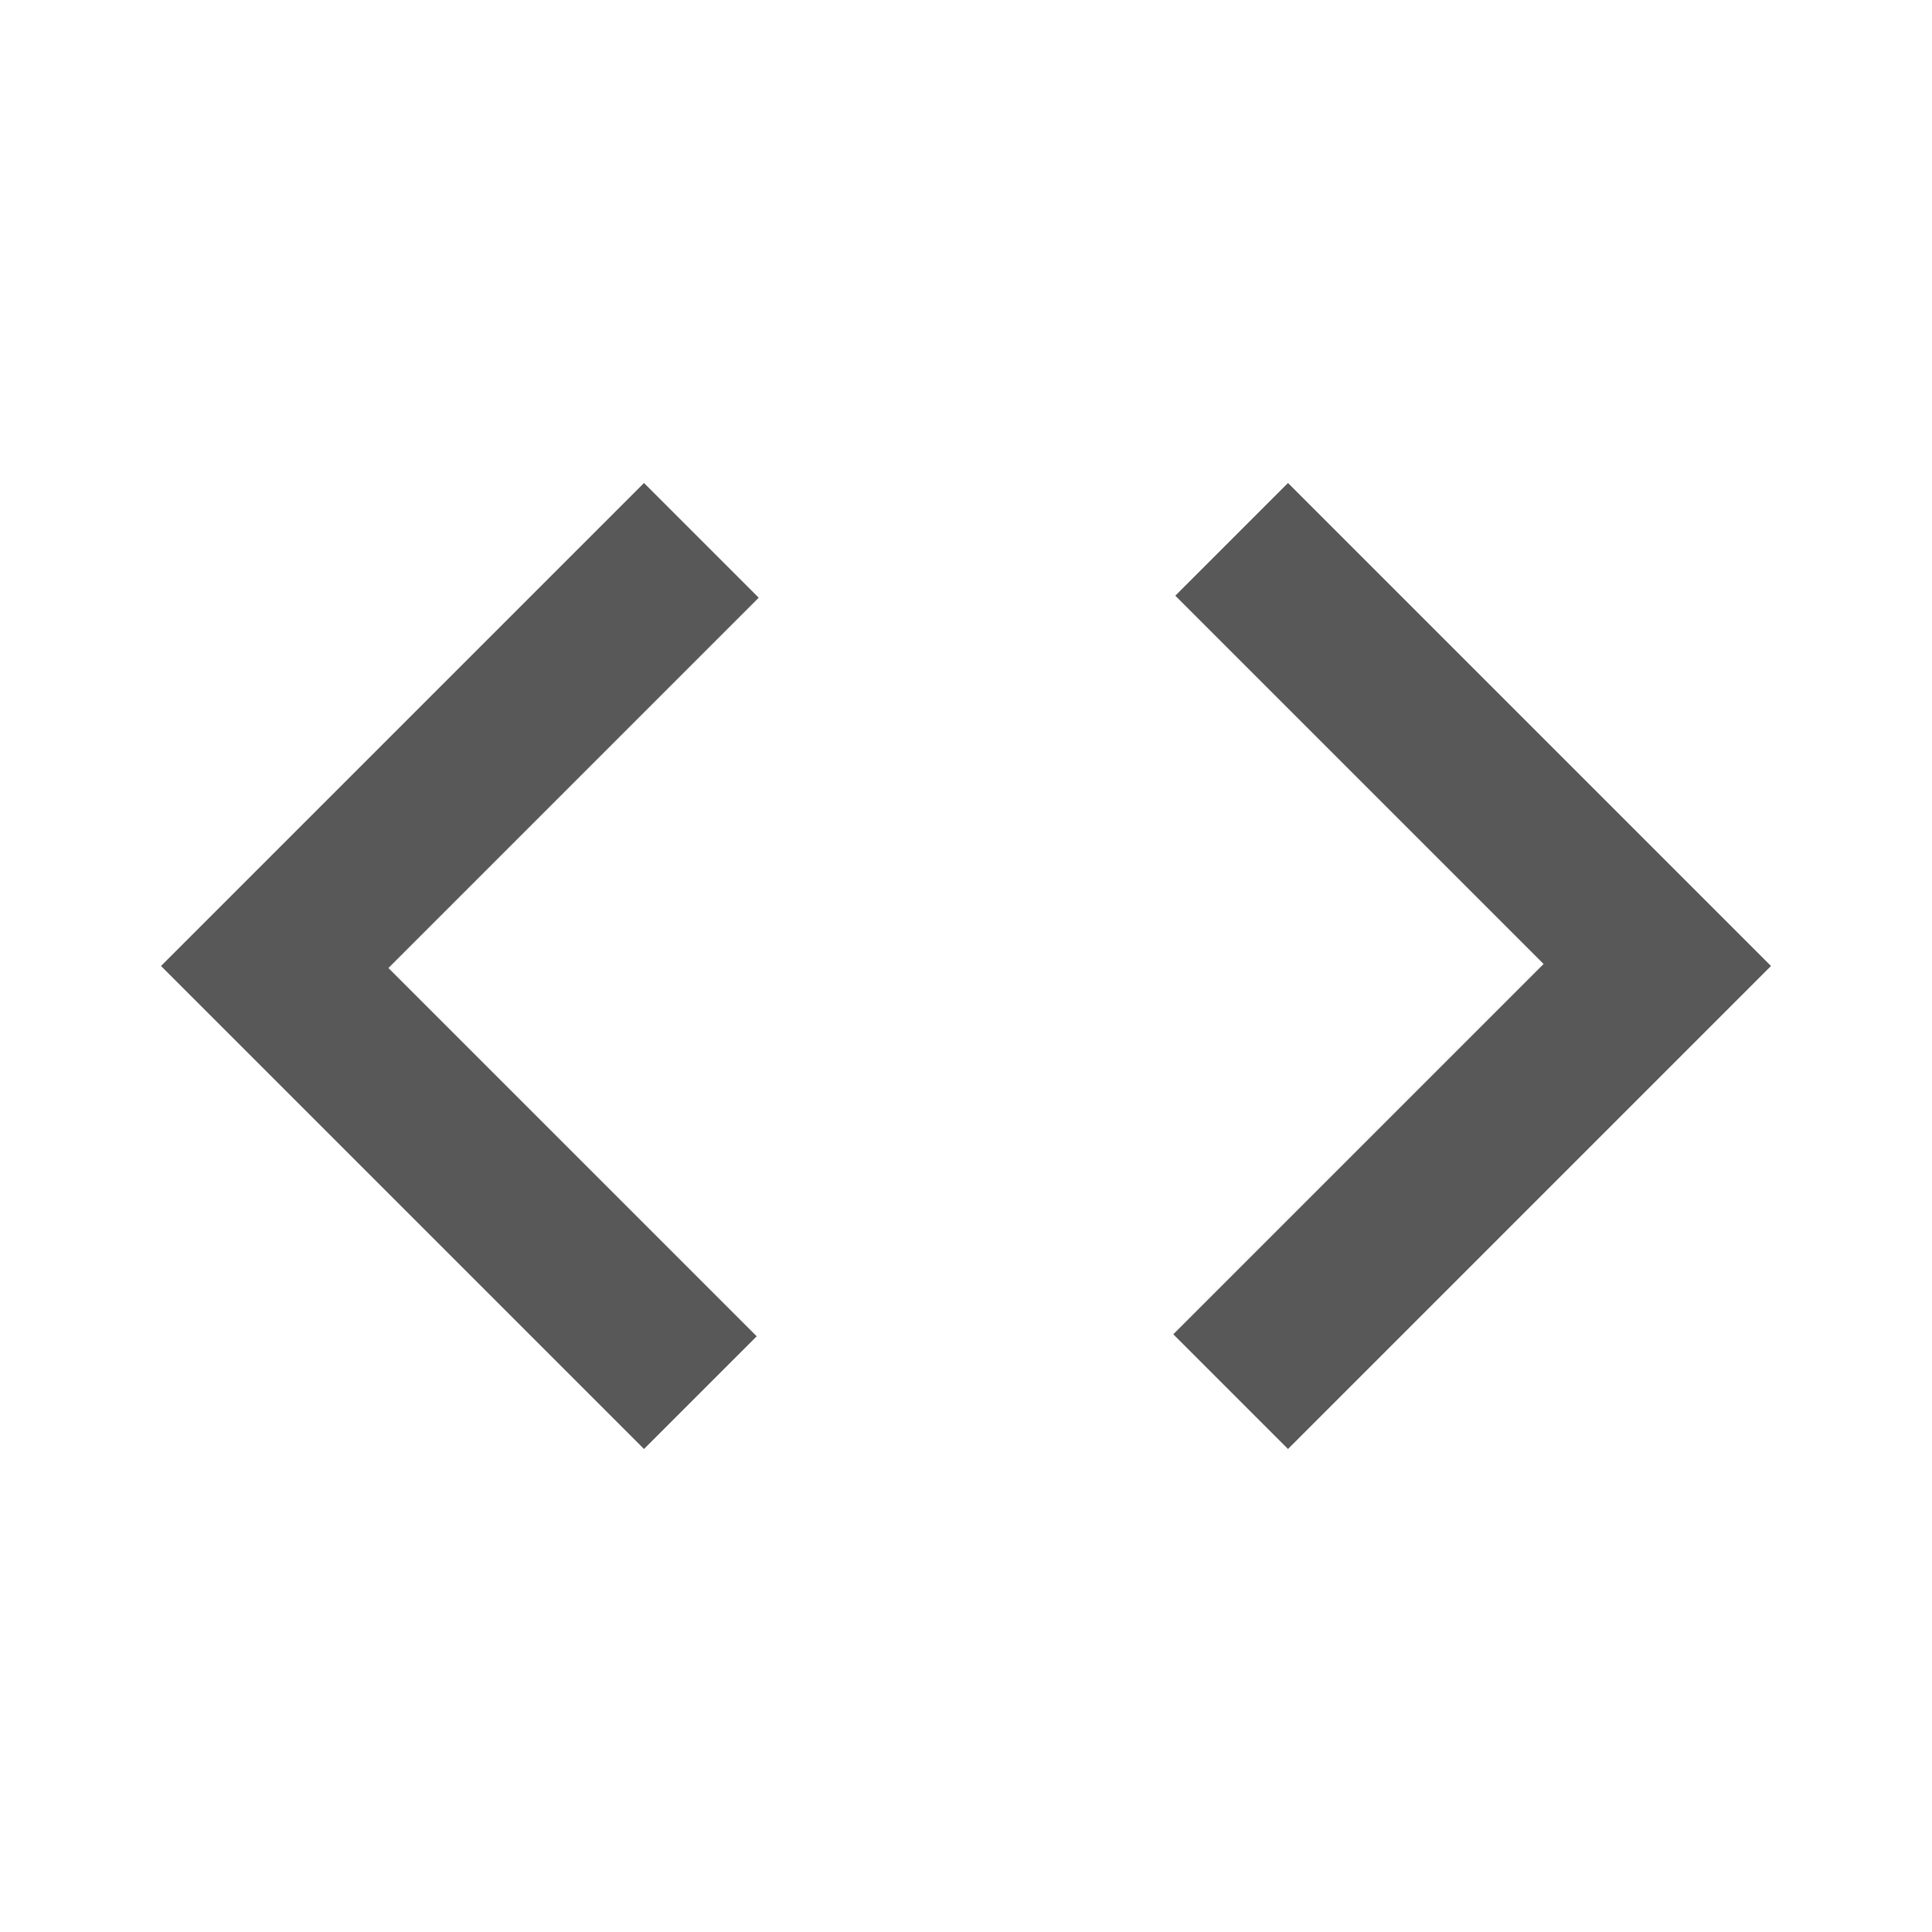
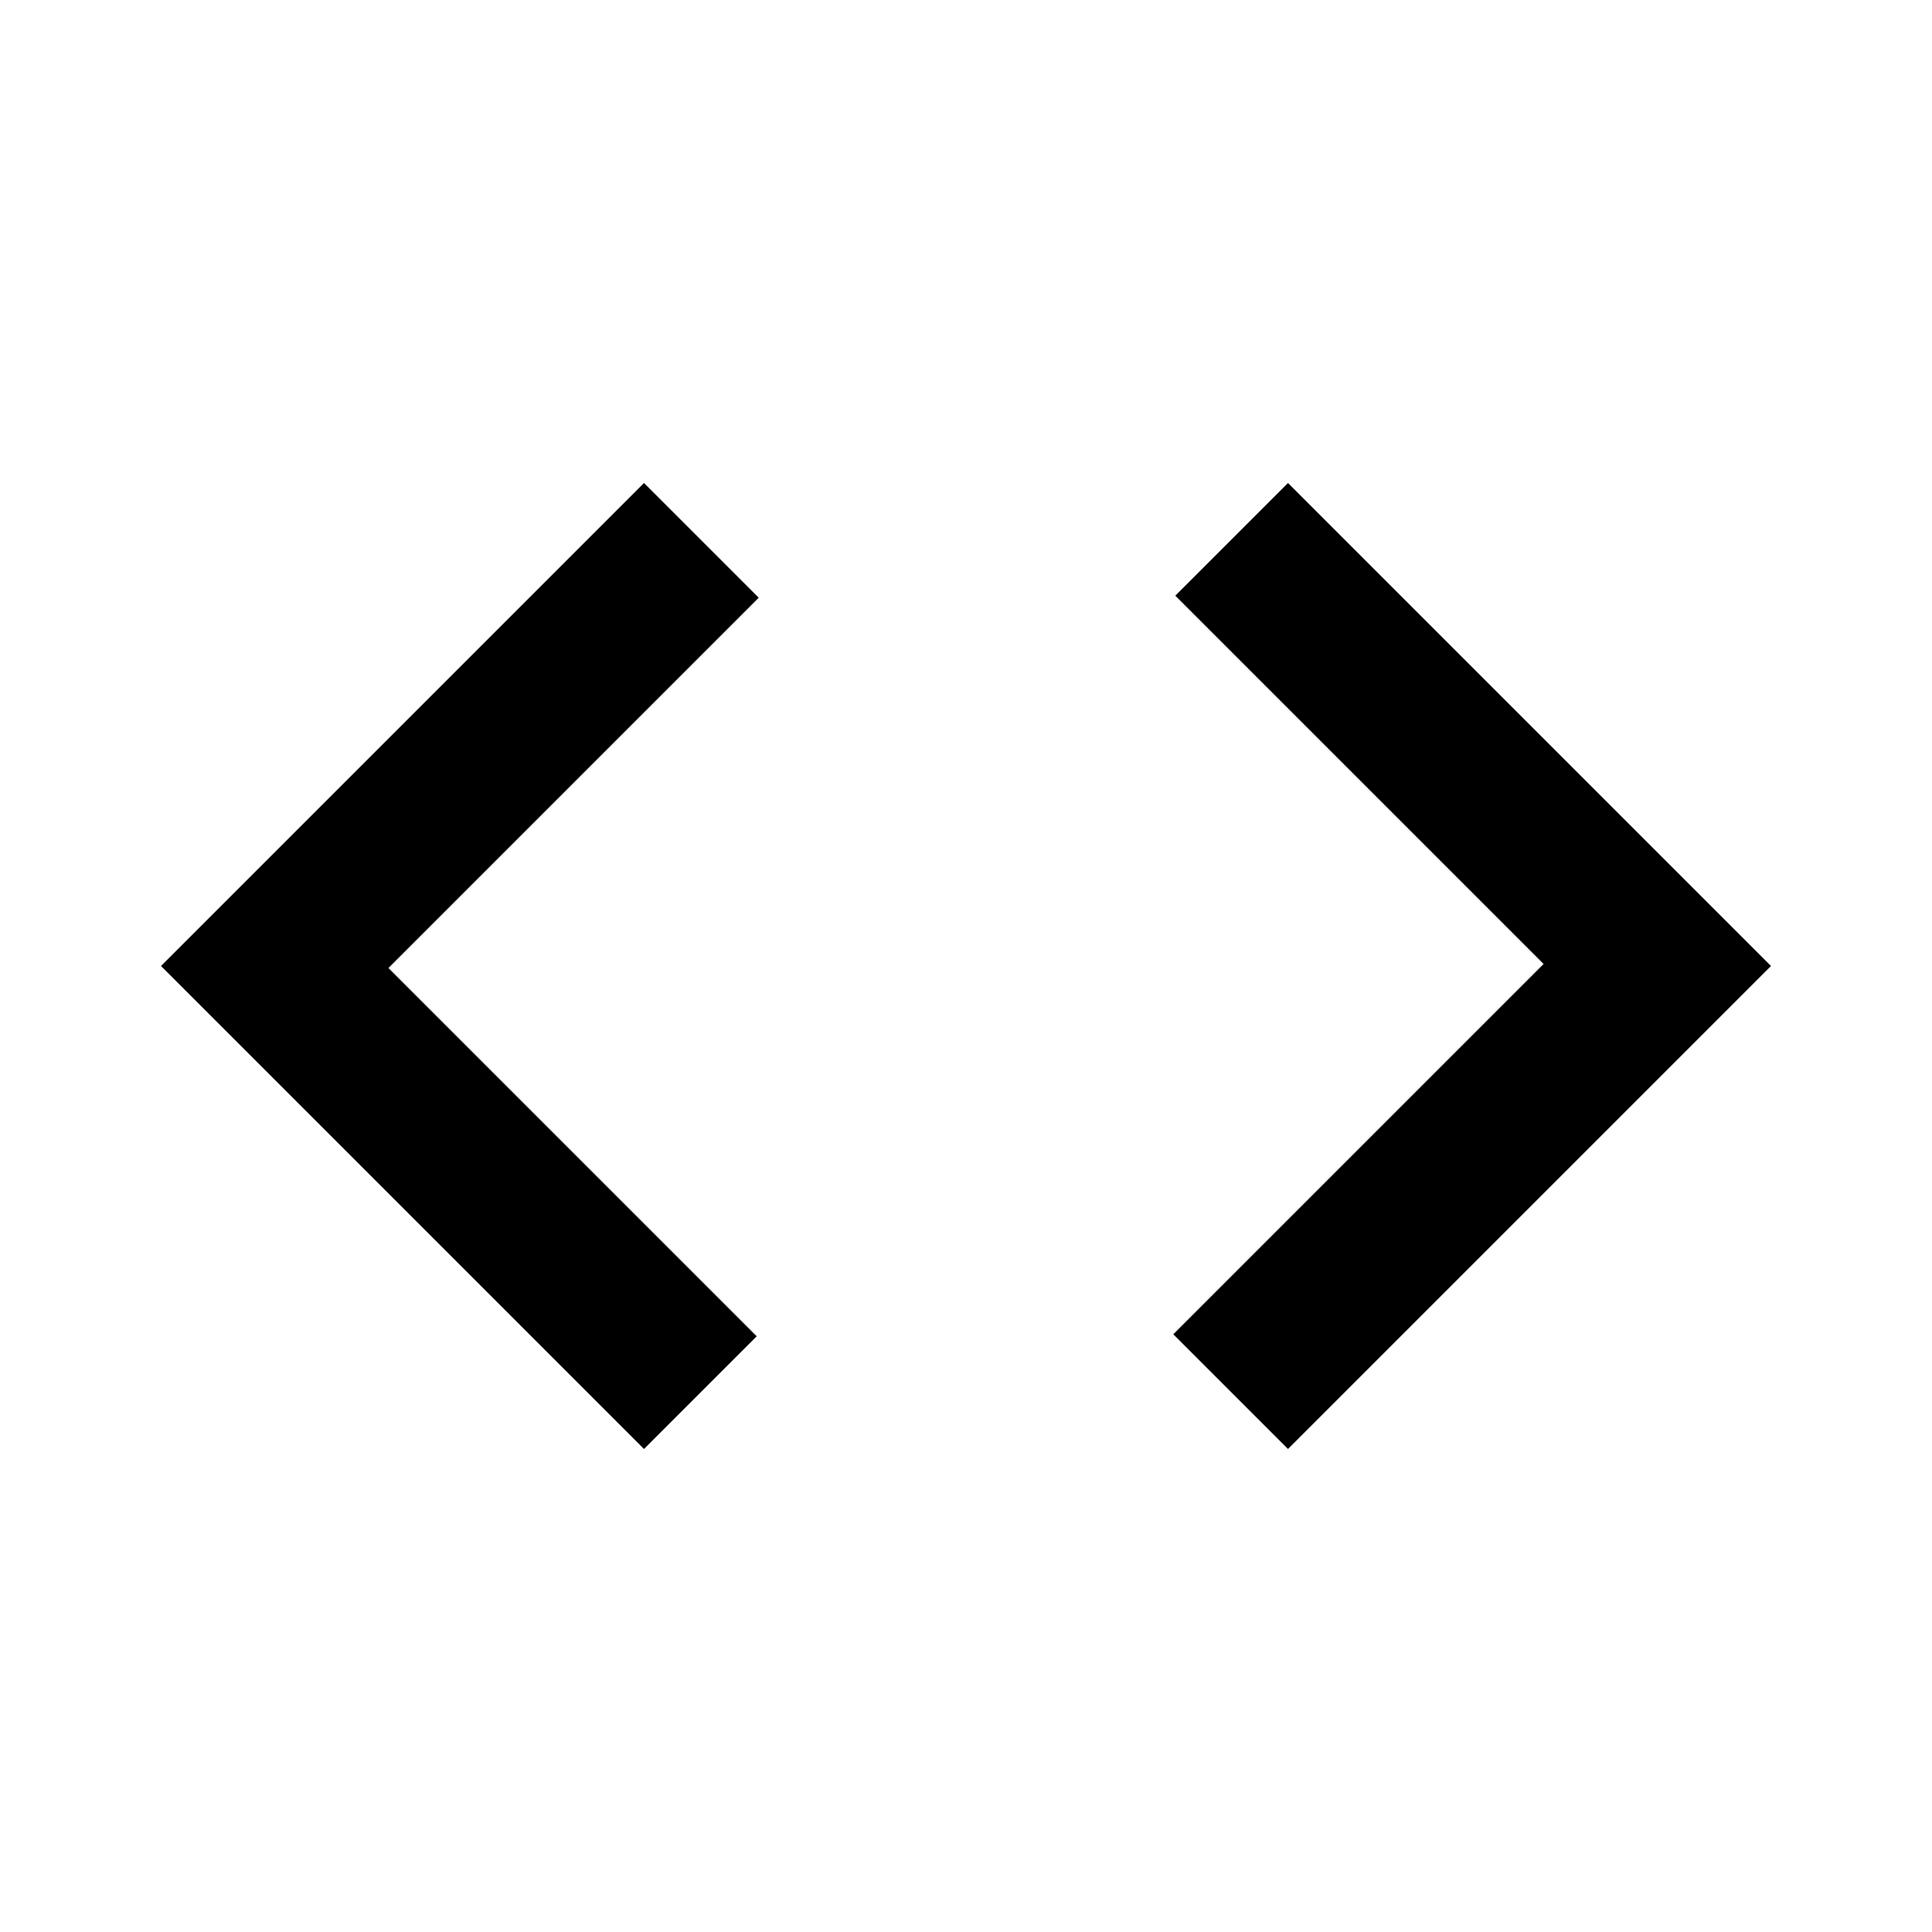
<svg xmlns="http://www.w3.org/2000/svg" width="24" height="24" viewBox="0 0 24 24" fill="none">
-   <path d="M8 18L2 12L8 6L9.425 7.425L4.825 12.025L9.4 16.6L8 18ZM16 18L14.575 16.575L19.175 11.975L14.6 7.4L16 6L22 12L16 18Z" fill="#585858" />
+   <path d="M8 18L2 12L8 6L9.425 7.425L4.825 12.025L9.4 16.6L8 18ZM16 18L14.575 16.575L19.175 11.975L14.6 7.4L16 6L22 12L16 18Z" fill="currentColor" />
</svg>
